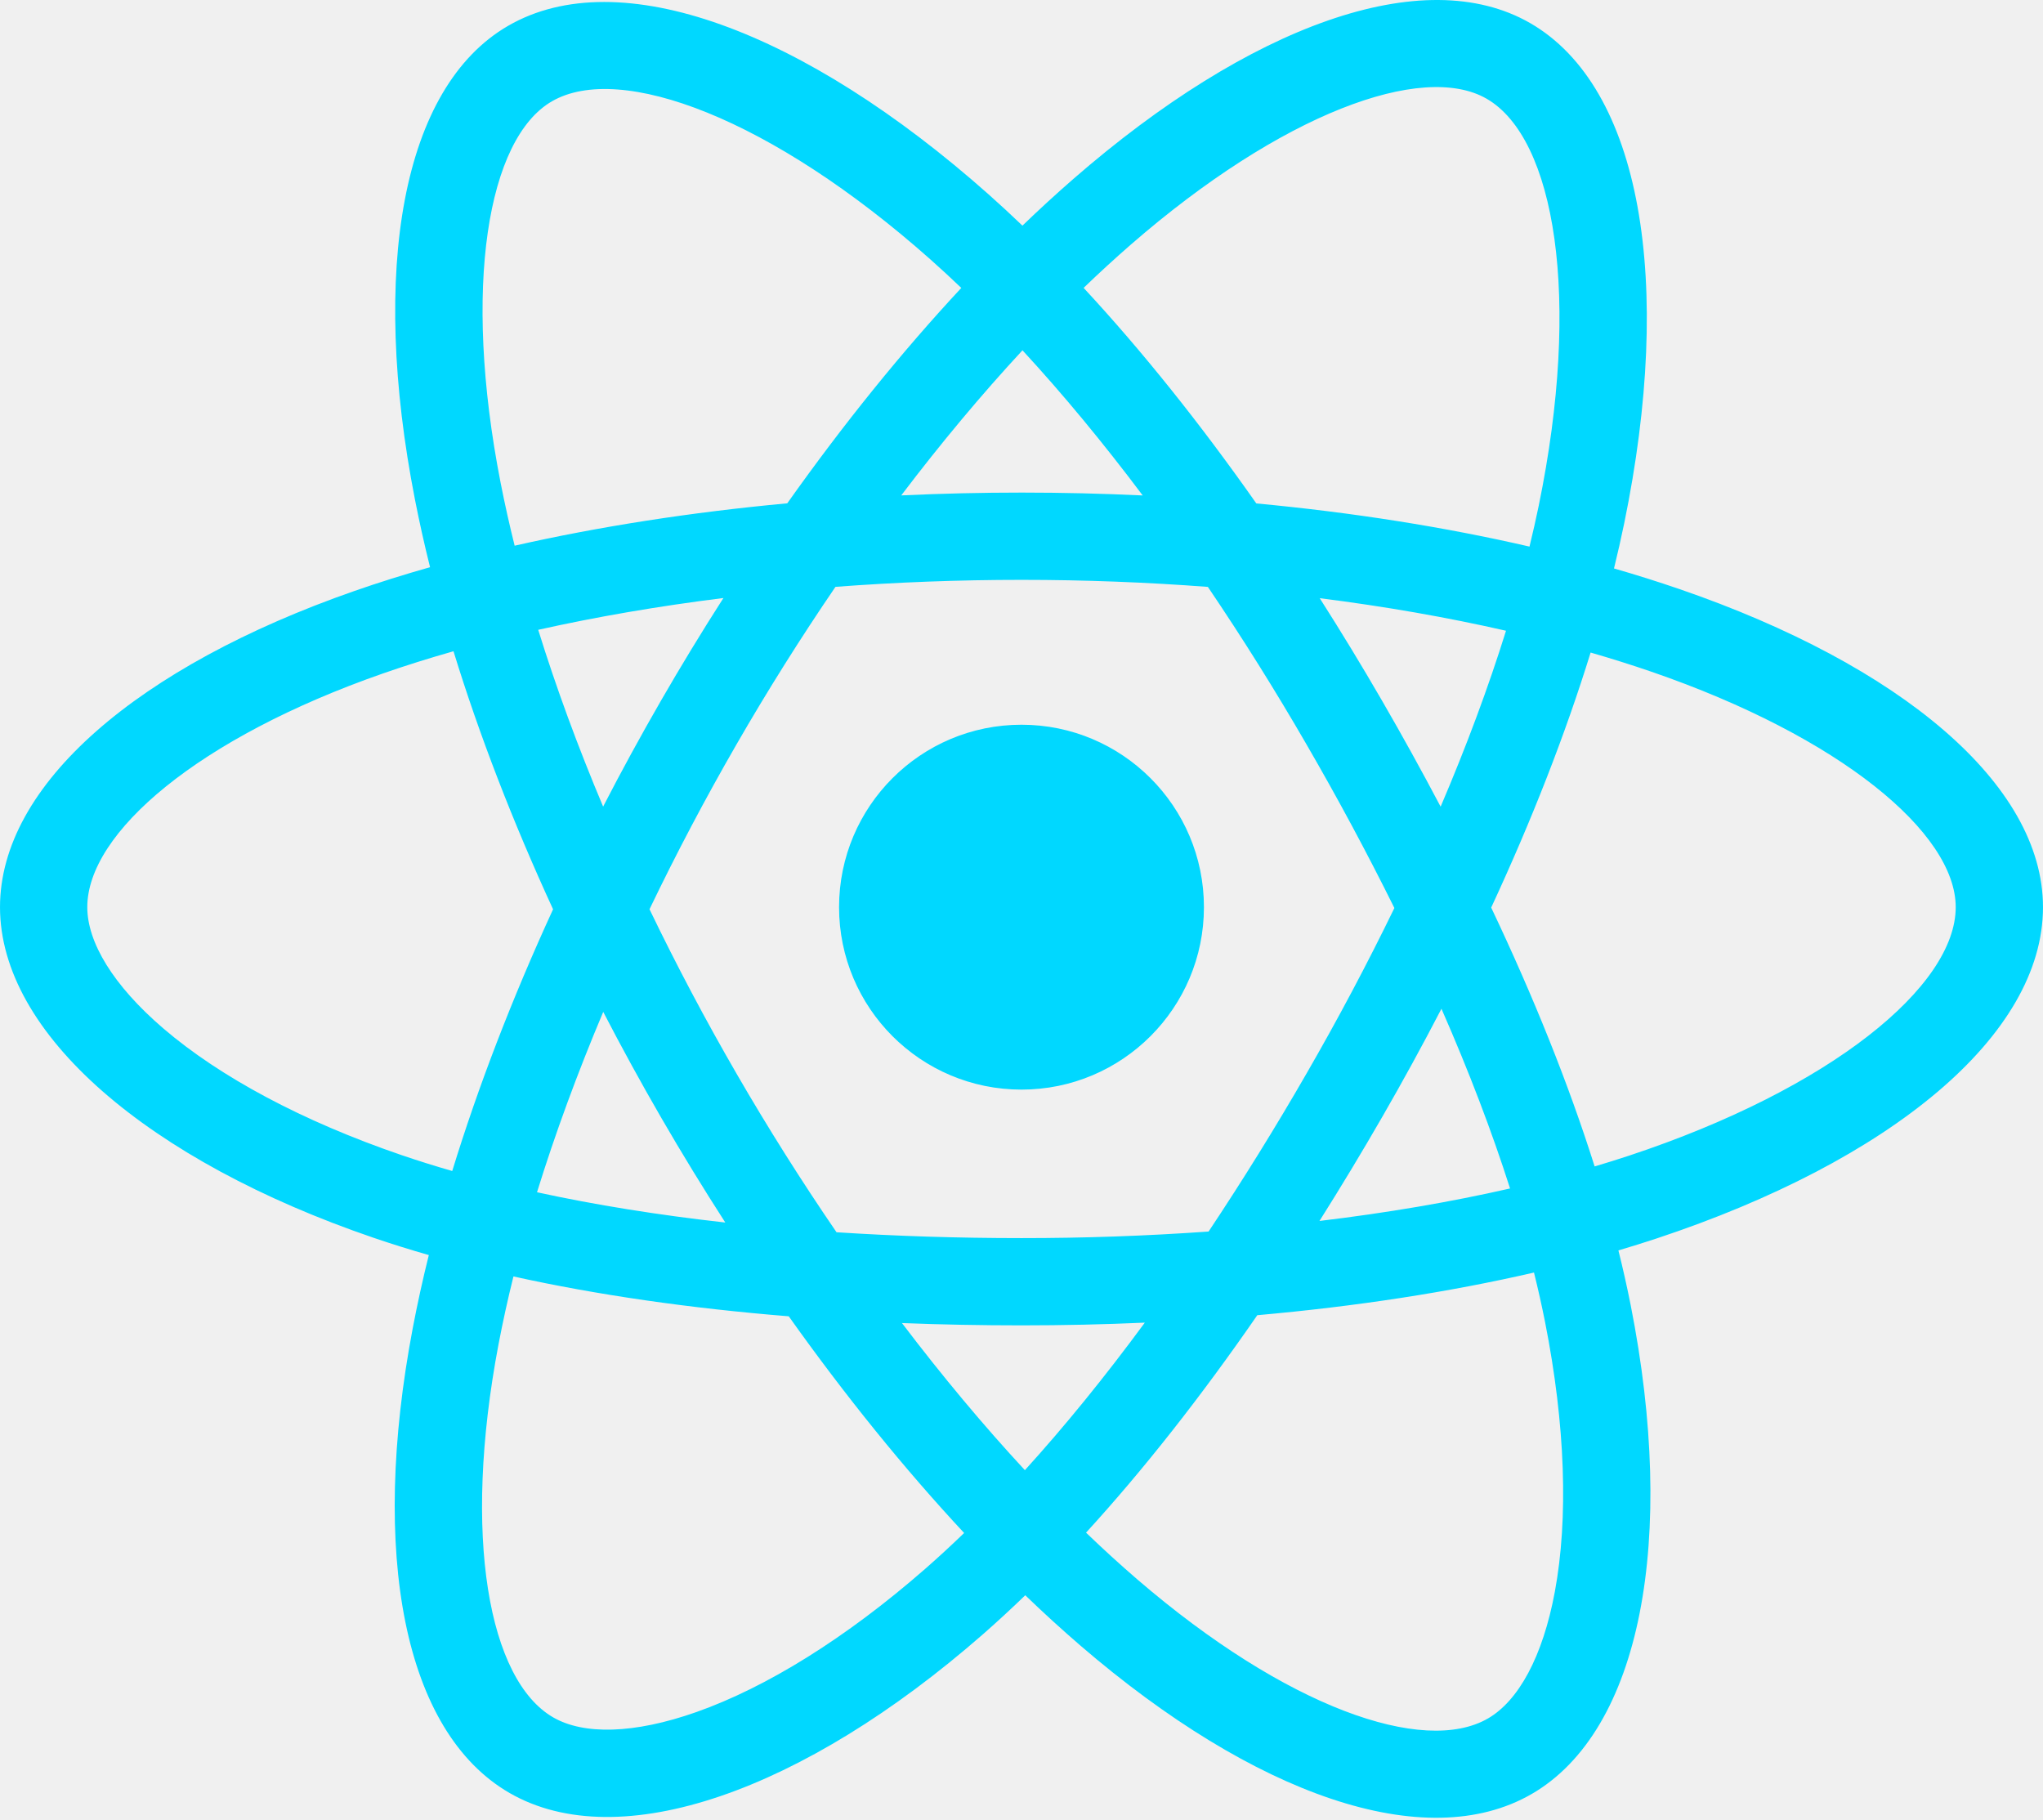
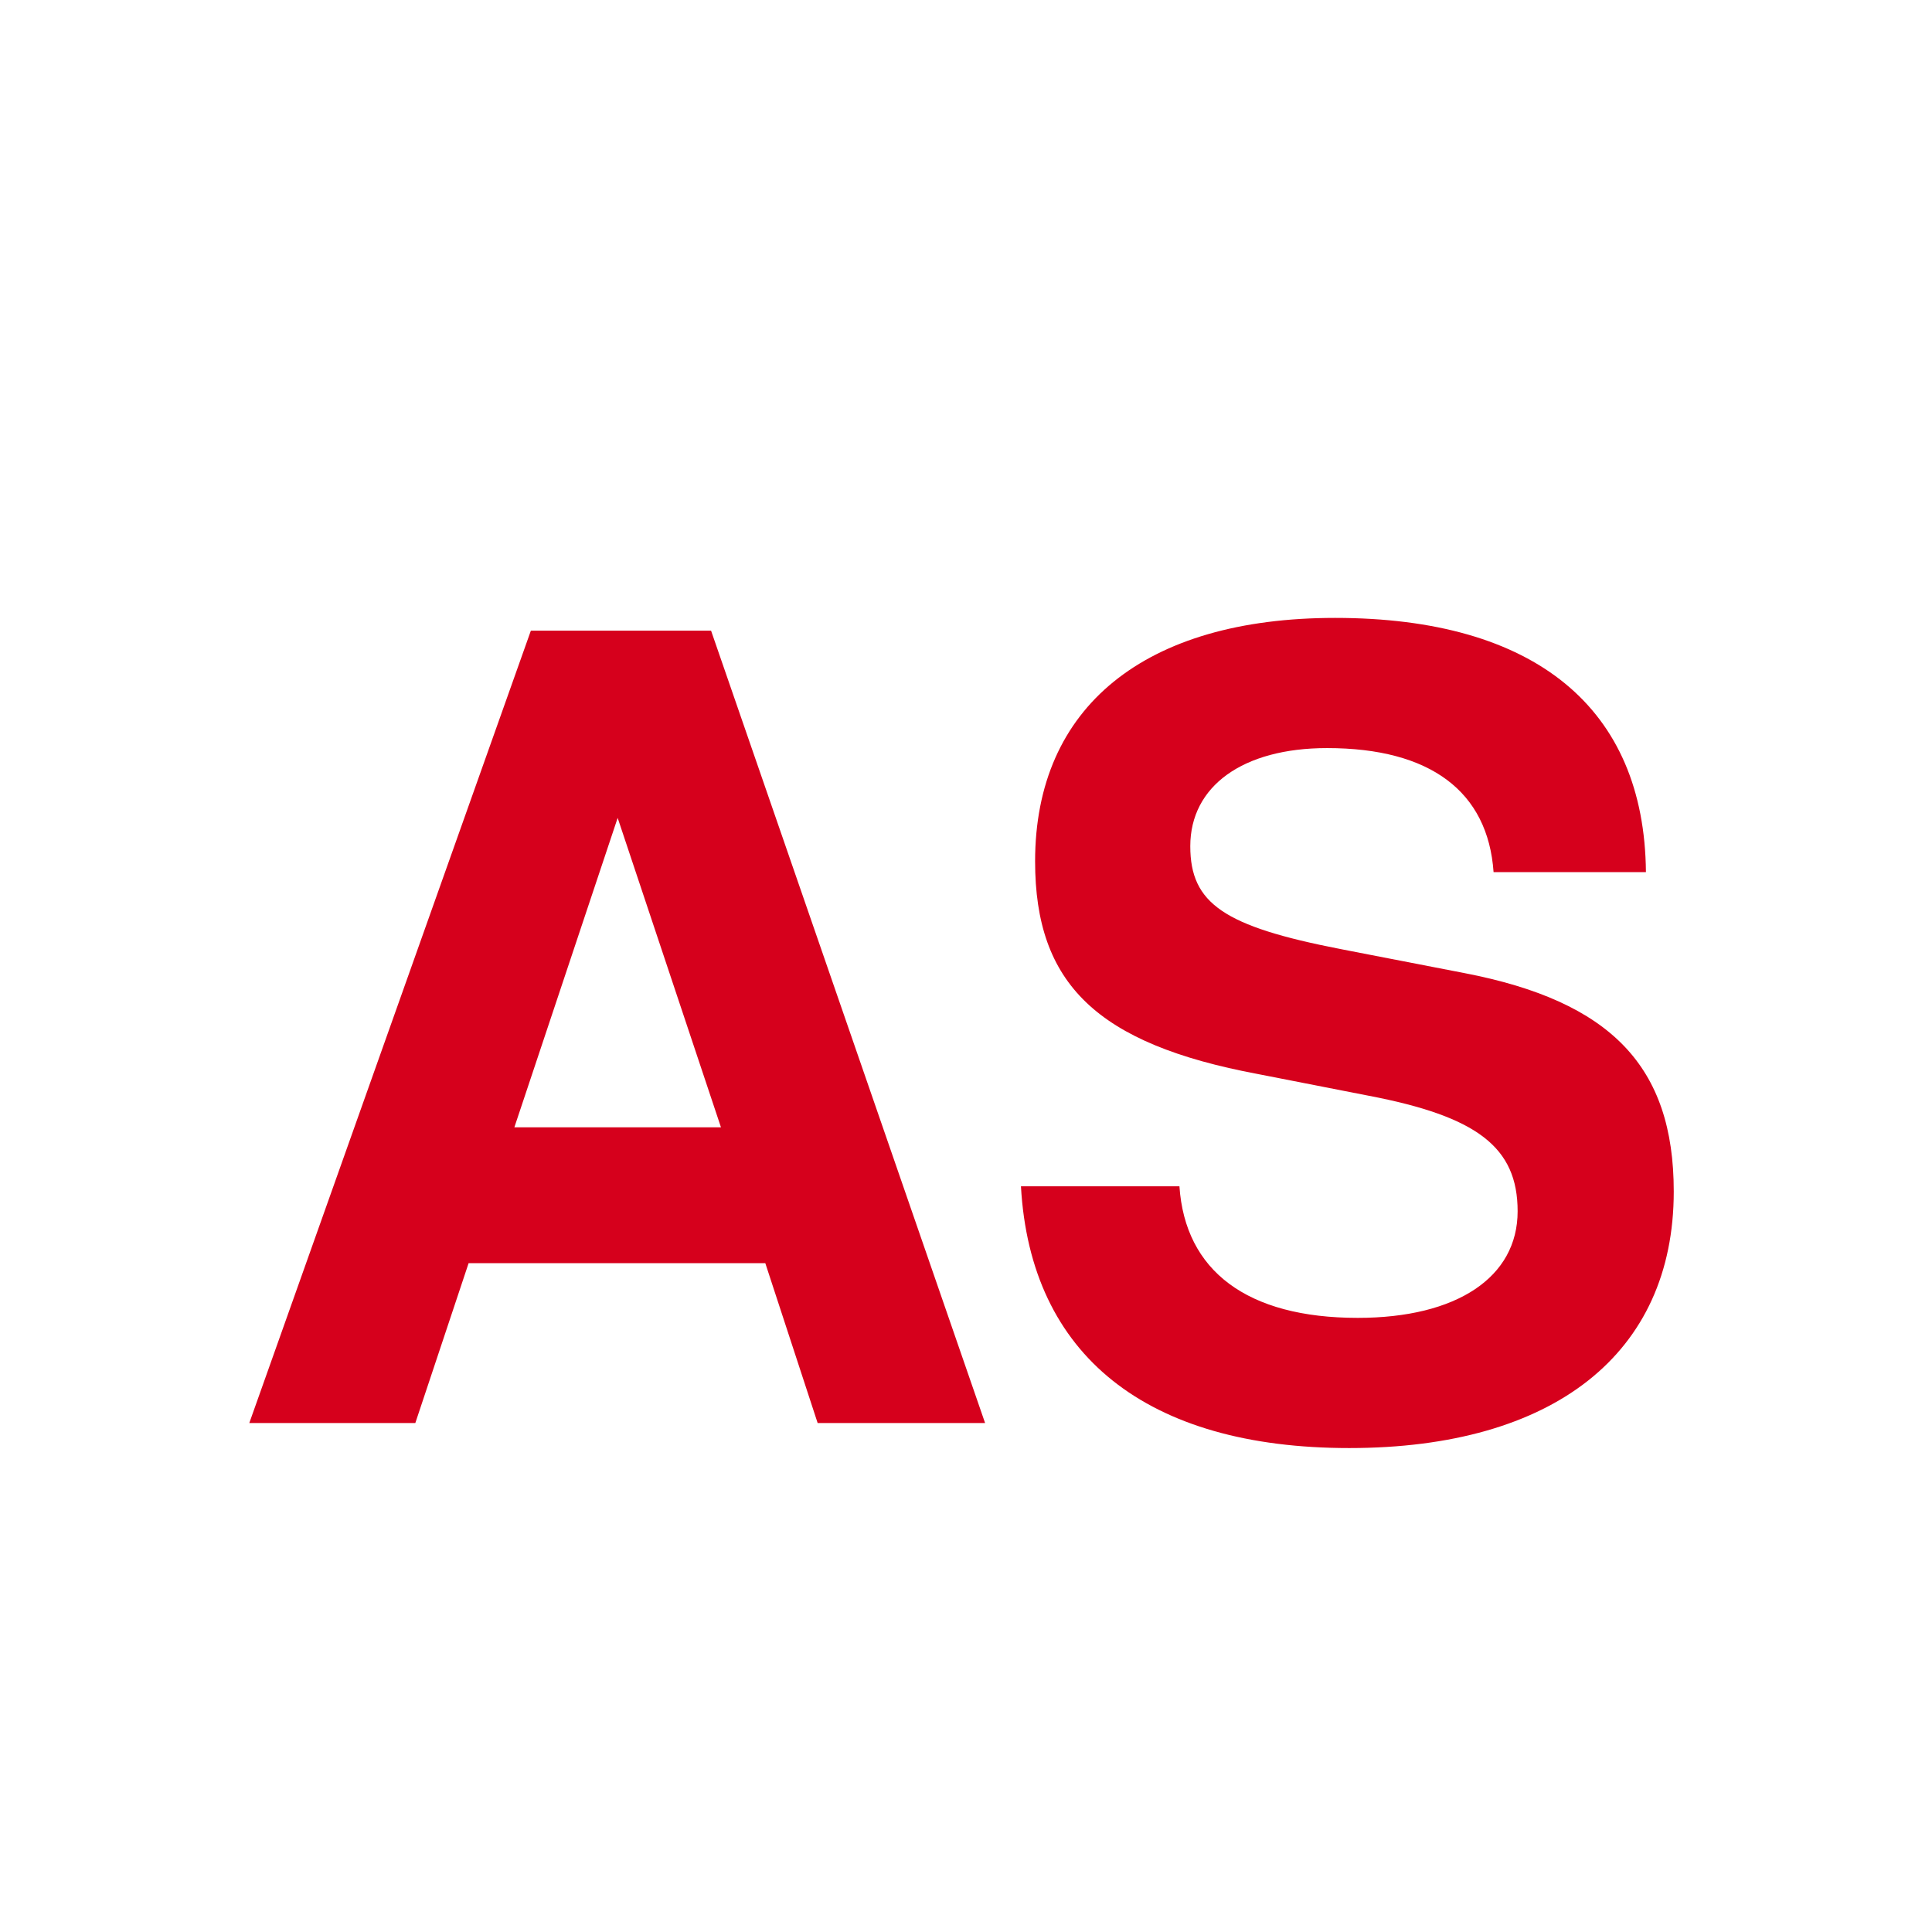
- <svg xmlns="http://www.w3.org/2000/svg" aria-hidden="true" role="img" class="iconify iconify--logos" width="35.93" height="32" preserveAspectRatio="xMidYMid meet" viewBox="0 0 256 228">
-   <path fill="#00D8FF" d="M210.483 73.824a171.49 171.49 0 0 0-8.24-2.597c.465-1.9.893-3.777 1.273-5.621c6.238-30.281 2.16-54.676-11.769-62.708c-13.355-7.7-35.196.329-57.254 19.526a171.23 171.23 0 0 0-6.375 5.848a155.866 155.866 0 0 0-4.241-3.917C100.759 3.829 77.587-4.822 63.673 3.233C50.33 10.957 46.379 33.89 51.995 62.588a170.974 170.974 0 0 0 1.892 8.48c-3.28.932-6.445 1.924-9.474 2.98C17.309 83.498 0 98.307 0 113.668c0 15.865 18.582 31.778 46.812 41.427a145.52 145.52 0 0 0 6.921 2.165a167.467 167.467 0 0 0-2.01 9.138c-5.354 28.2-1.173 50.591 12.134 58.266c13.744 7.926 36.812-.22 59.273-19.855a145.567 145.567 0 0 0 5.342-4.923a168.064 168.064 0 0 0 6.92 6.314c21.758 18.722 43.246 26.282 56.54 18.586c13.731-7.949 18.194-32.003 12.4-61.268a145.016 145.016 0 0 0-1.535-6.842c1.62-.48 3.21-.974 4.76-1.488c29.348-9.723 48.443-25.443 48.443-41.52c0-15.417-17.868-30.326-45.517-39.844Zm-6.365 70.984c-1.4.463-2.836.91-4.3 1.345c-3.24-10.257-7.612-21.163-12.963-32.432c5.106-11 9.31-21.767 12.459-31.957c2.619.758 5.16 1.557 7.61 2.4c23.69 8.156 38.14 20.213 38.14 29.504c0 9.896-15.606 22.743-40.946 31.14Zm-10.514 20.834c2.562 12.94 2.927 24.64 1.23 33.787c-1.524 8.219-4.59 13.698-8.382 15.893c-8.067 4.67-25.32-1.4-43.927-17.412a156.726 156.726 0 0 1-6.437-5.87c7.214-7.889 14.423-17.06 21.459-27.246c12.376-1.098 24.068-2.894 34.671-5.345a134.17 134.17 0 0 1 1.386 6.193ZM87.276 214.515c-7.882 2.783-14.16 2.863-17.955.675c-8.075-4.657-11.432-22.636-6.853-46.752a156.923 156.923 0 0 1 1.869-8.499c10.486 2.32 22.093 3.988 34.498 4.994c7.084 9.967 14.501 19.128 21.976 27.15a134.668 134.668 0 0 1-4.877 4.492c-9.933 8.682-19.886 14.842-28.658 17.94ZM50.35 144.747c-12.483-4.267-22.792-9.812-29.858-15.863c-6.35-5.437-9.555-10.836-9.555-15.216c0-9.322 13.897-21.212 37.076-29.293c2.813-.98 5.757-1.905 8.812-2.773c3.204 10.42 7.406 21.315 12.477 32.332c-5.137 11.18-9.399 22.249-12.634 32.792a134.718 134.718 0 0 1-6.318-1.979Zm12.378-84.26c-4.811-24.587-1.616-43.134 6.425-47.789c8.564-4.958 27.502 2.111 47.463 19.835a144.318 144.318 0 0 1 3.841 3.545c-7.438 7.987-14.787 17.08-21.808 26.988c-12.04 1.116-23.565 2.908-34.161 5.309a160.342 160.342 0 0 1-1.76-7.887Zm110.427 27.268a347.8 347.8 0 0 0-7.785-12.803c8.168 1.033 15.994 2.404 23.343 4.08c-2.206 7.072-4.956 14.465-8.193 22.045a381.151 381.151 0 0 0-7.365-13.322Zm-45.032-43.861c5.044 5.465 10.096 11.566 15.065 18.186a322.04 322.04 0 0 0-30.257-.006c4.974-6.559 10.069-12.652 15.192-18.18ZM82.802 87.83a323.167 323.167 0 0 0-7.227 13.238c-3.184-7.553-5.909-14.98-8.134-22.152c7.304-1.634 15.093-2.97 23.209-3.984a321.524 321.524 0 0 0-7.848 12.897Zm8.081 65.352c-8.385-.936-16.291-2.203-23.593-3.793c2.26-7.3 5.045-14.885 8.298-22.6a321.187 321.187 0 0 0 7.257 13.246c2.594 4.48 5.28 8.868 8.038 13.147Zm37.542 31.03c-5.184-5.592-10.354-11.779-15.403-18.433c4.902.192 9.899.29 14.978.29c5.218 0 10.376-.117 15.453-.343c-4.985 6.774-10.018 12.97-15.028 18.486Zm52.198-57.817c3.422 7.8 6.306 15.345 8.596 22.52c-7.422 1.694-15.436 3.058-23.88 4.071a382.417 382.417 0 0 0 7.859-13.026a347.403 347.403 0 0 0 7.425-13.565Zm-16.898 8.101a358.557 358.557 0 0 1-12.281 19.815a329.4 329.4 0 0 1-23.444.823c-7.967 0-15.716-.248-23.178-.732a310.202 310.202 0 0 1-12.513-19.846h.001a307.41 307.41 0 0 1-10.923-20.627a310.278 310.278 0 0 1 10.89-20.637l-.001.001a307.318 307.318 0 0 1 12.413-19.761c7.613-.576 15.42-.876 23.31-.876H128c7.926 0 15.743.303 23.354.883a329.357 329.357 0 0 1 12.335 19.695a358.489 358.489 0 0 1 11.036 20.54a329.472 329.472 0 0 1-11 20.722Zm22.56-122.124c8.572 4.944 11.906 24.881 6.52 51.026c-.344 1.668-.73 3.367-1.15 5.09c-10.622-2.452-22.155-4.275-34.23-5.408c-7.034-10.017-14.323-19.124-21.64-27.008a160.789 160.789 0 0 1 5.888-5.4c18.9-16.447 36.564-22.941 44.612-18.3ZM128 90.808c12.625 0 22.86 10.235 22.86 22.86s-10.235 22.86-22.86 22.86s-22.86-10.235-22.86-22.86s10.235-22.86 22.86-22.86Z" />
+ <svg xmlns="http://www.w3.org/2000/svg" width="64" height="64" viewBox="0 0 64 64" role="img" aria-label="AS logo">
+   <rect width="100%" height="100%" fill="white" />
+   <text x="50%" y="54%" text-anchor="middle" dominant-baseline="middle" font-family="Helvetica, Arial, sans-serif" font-weight="700" font-size="36" fill="#d6001c">AS</text>
</svg>
